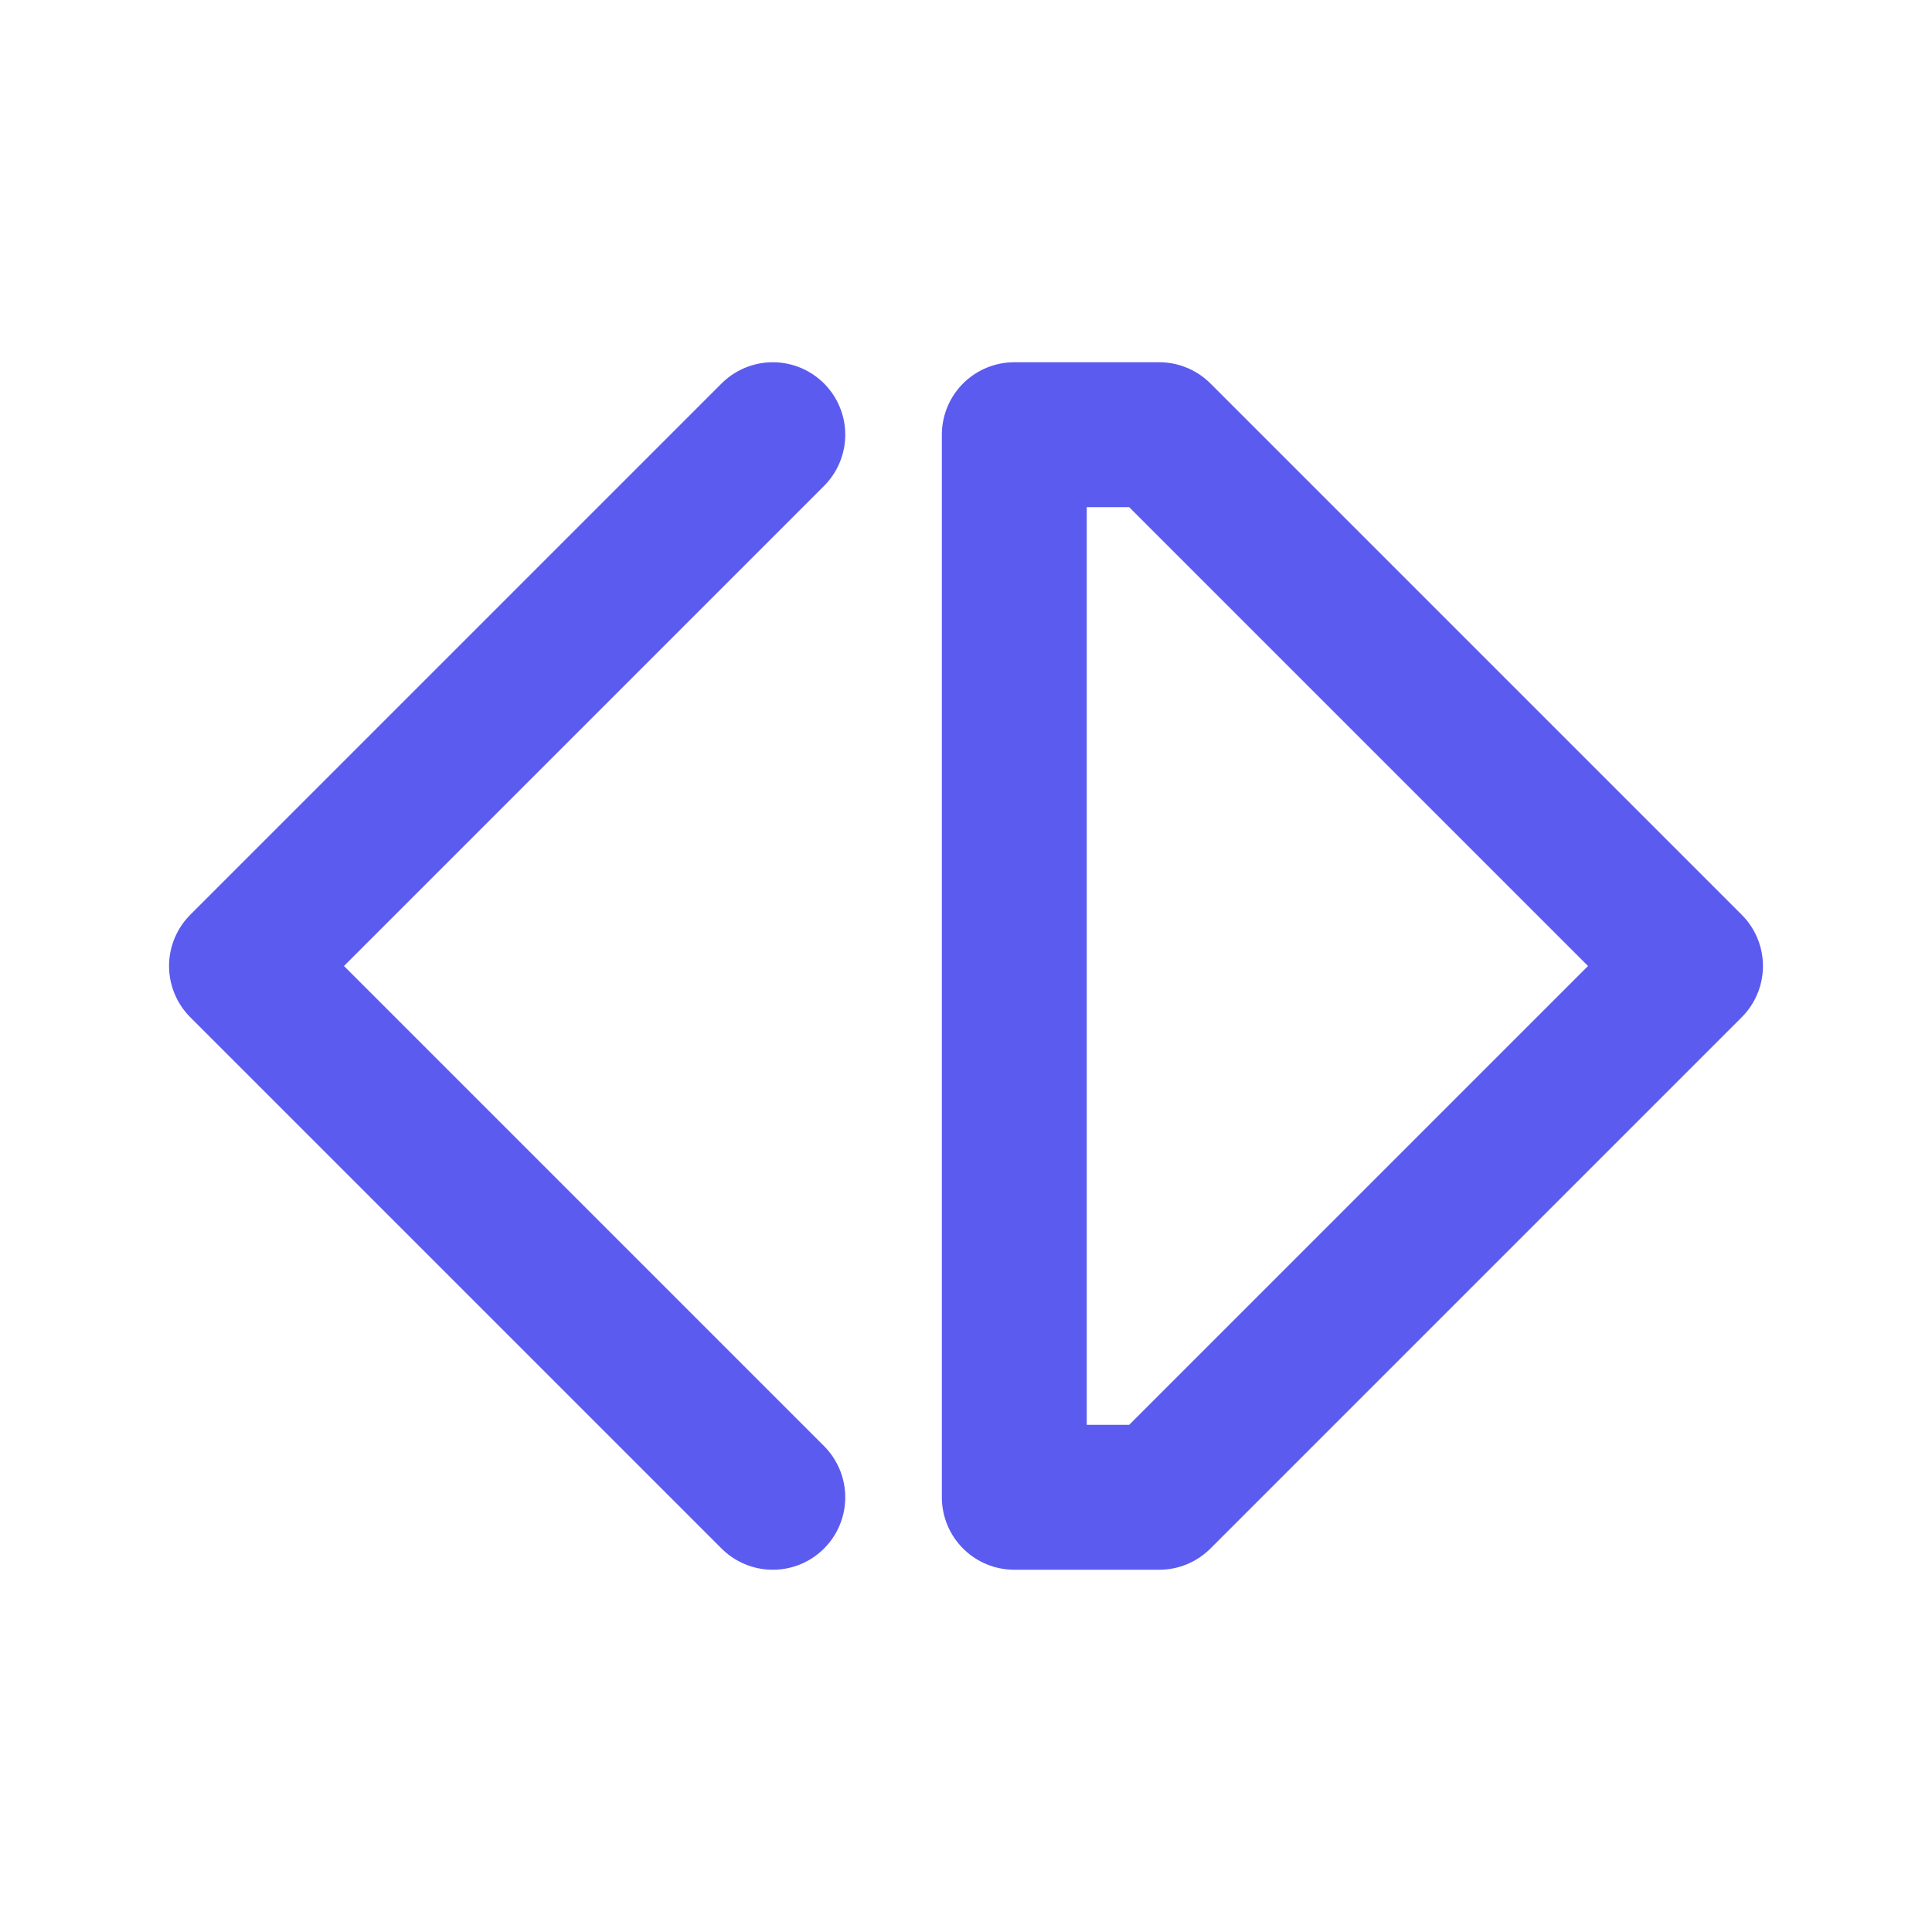
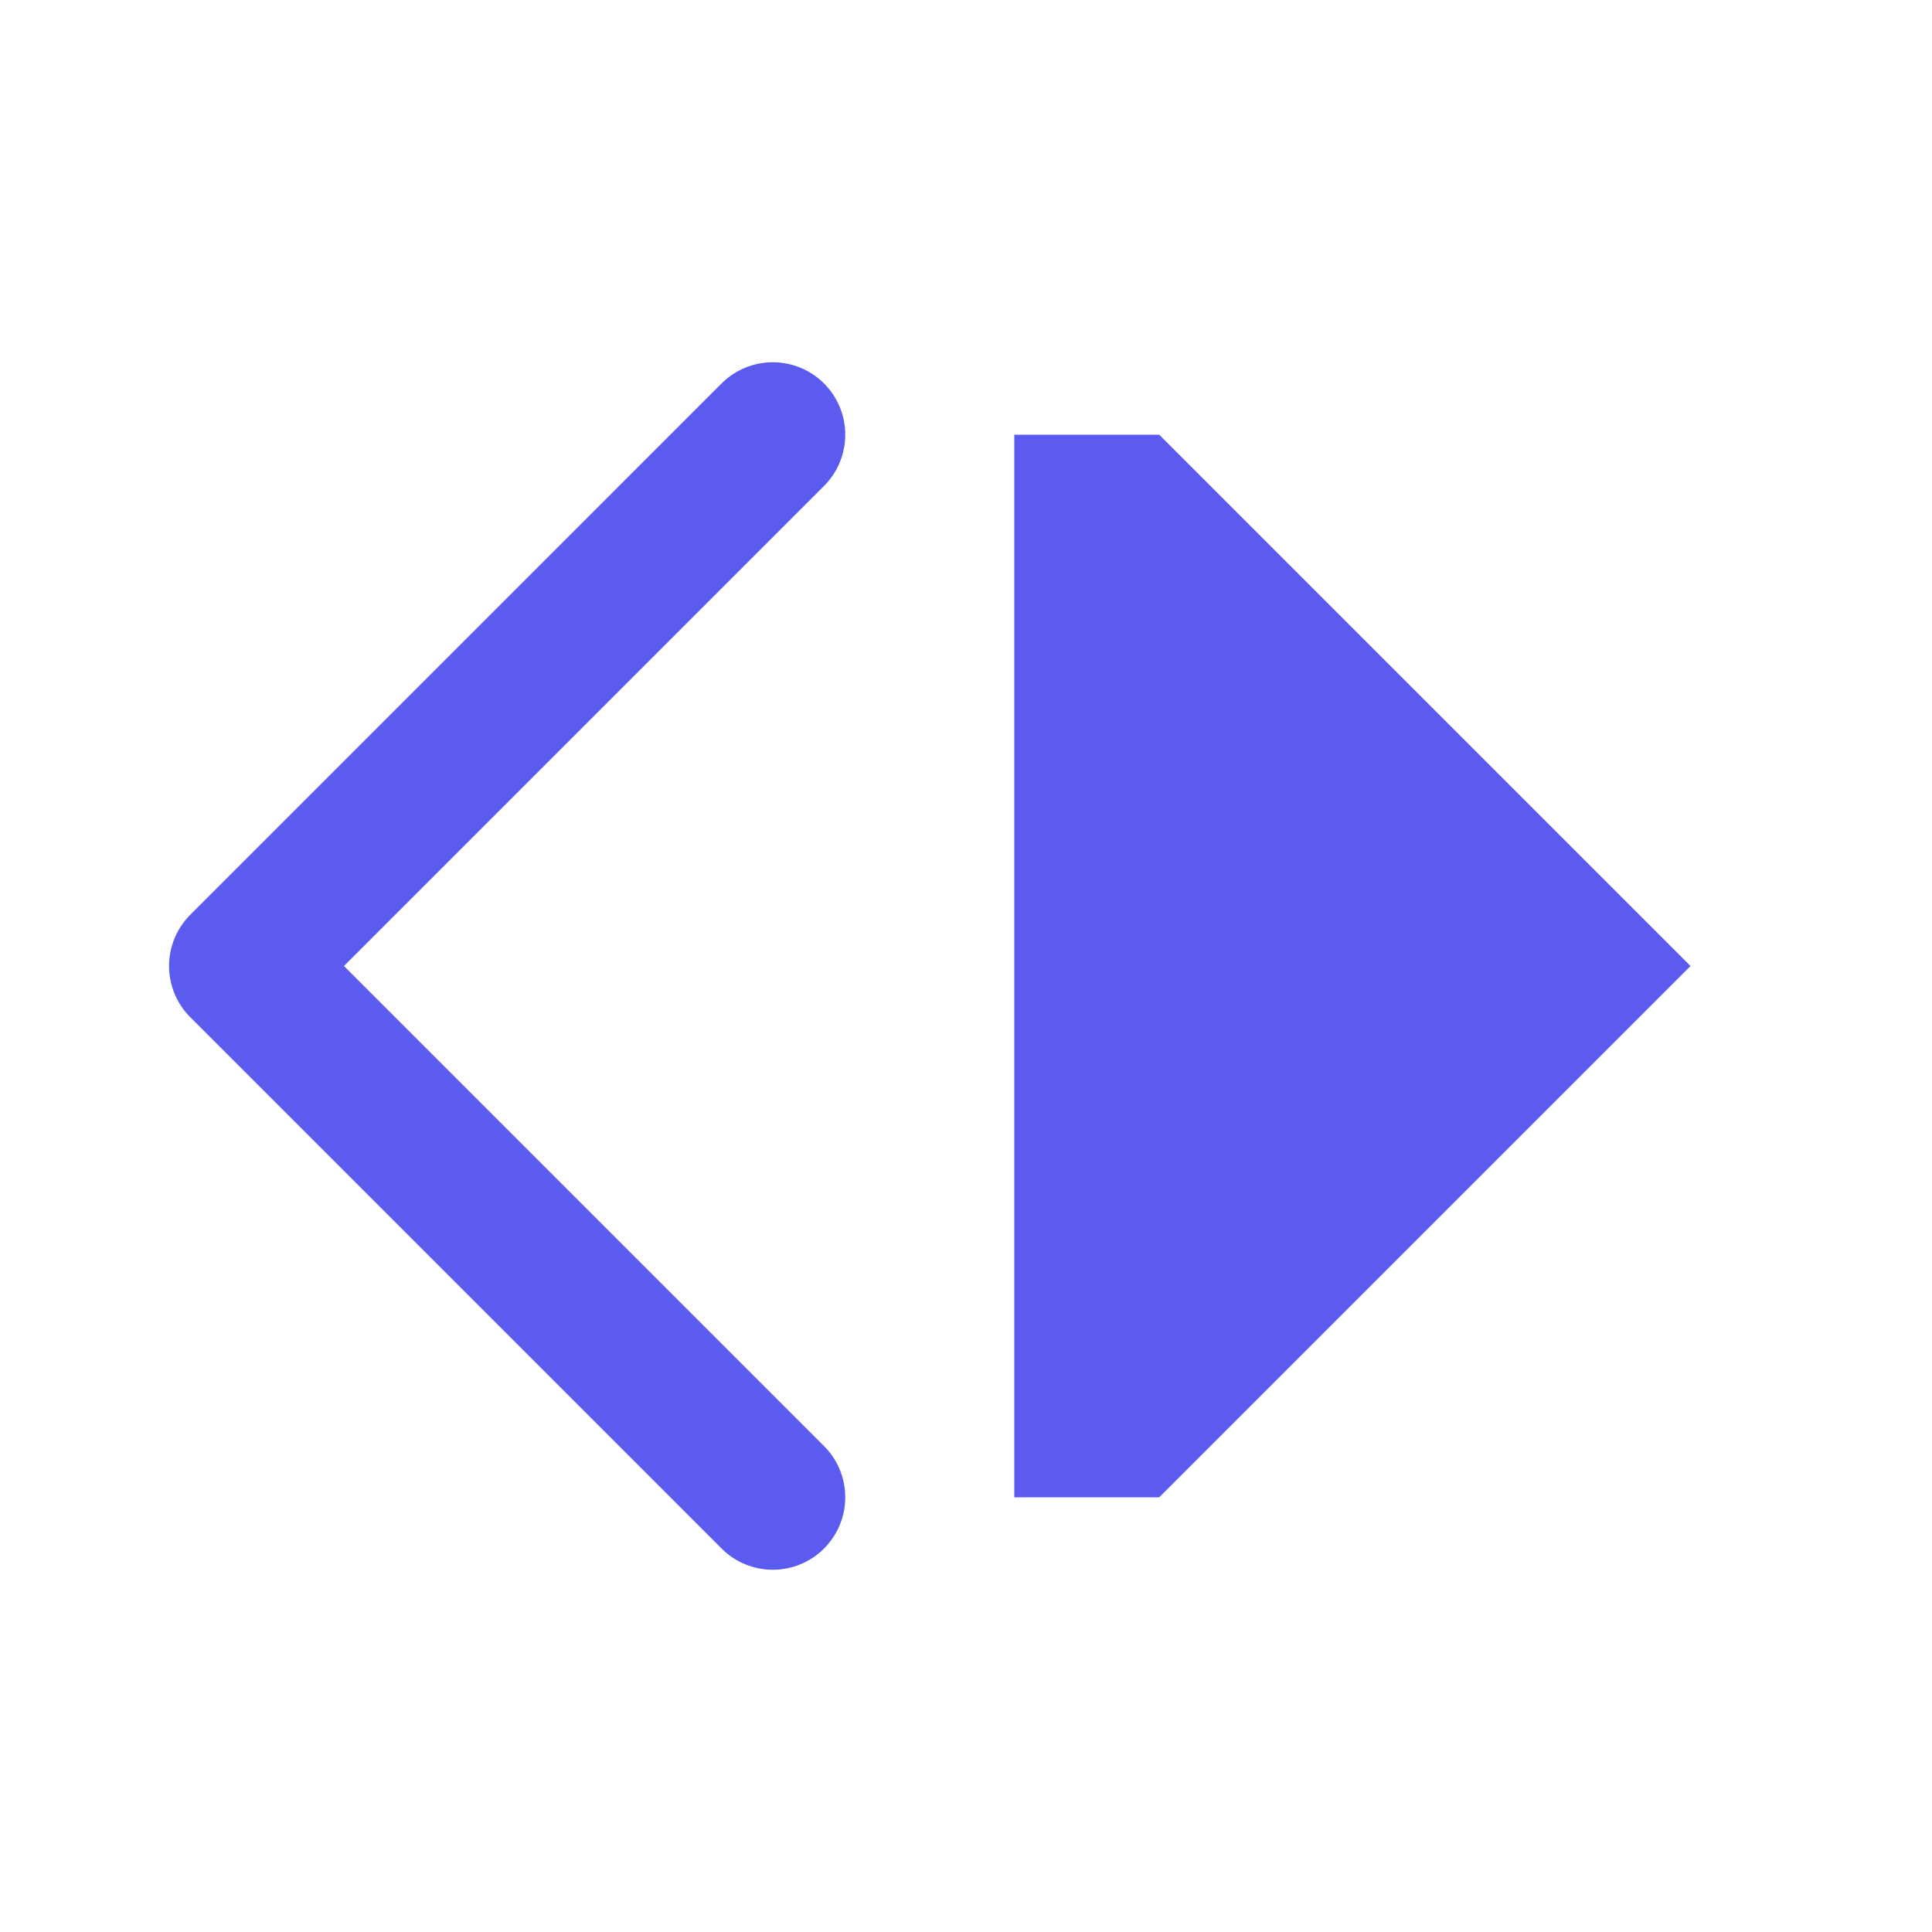
- <svg xmlns="http://www.w3.org/2000/svg" viewBox="0 0 20 20" fill="none" stroke="#5b5bf0" stroke-width="1.5" stroke-linejoin="round" stroke-linecap="round">
-   <path d="M8 4.5 2.5 10 8 15.5" />
-   <path d="M10.5 4.5H12L17.5 10 12 15.5h-1.5Z" />
+ <svg xmlns="http://www.w3.org/2000/svg" viewBox="0 0 20 20" fill="none" color="#5b5bf0" stroke="currentColor" stroke-width="1.5" stroke-linejoin="round" stroke-linecap="round">
+   <path d="M8 4.5 2.5 10 8 15.5" fill="none" />
+   <path d="M10.5 4.5H12L17.5 10 12 15.5h-1.5Z" fill="currentColor" stroke="none" />
</svg>
